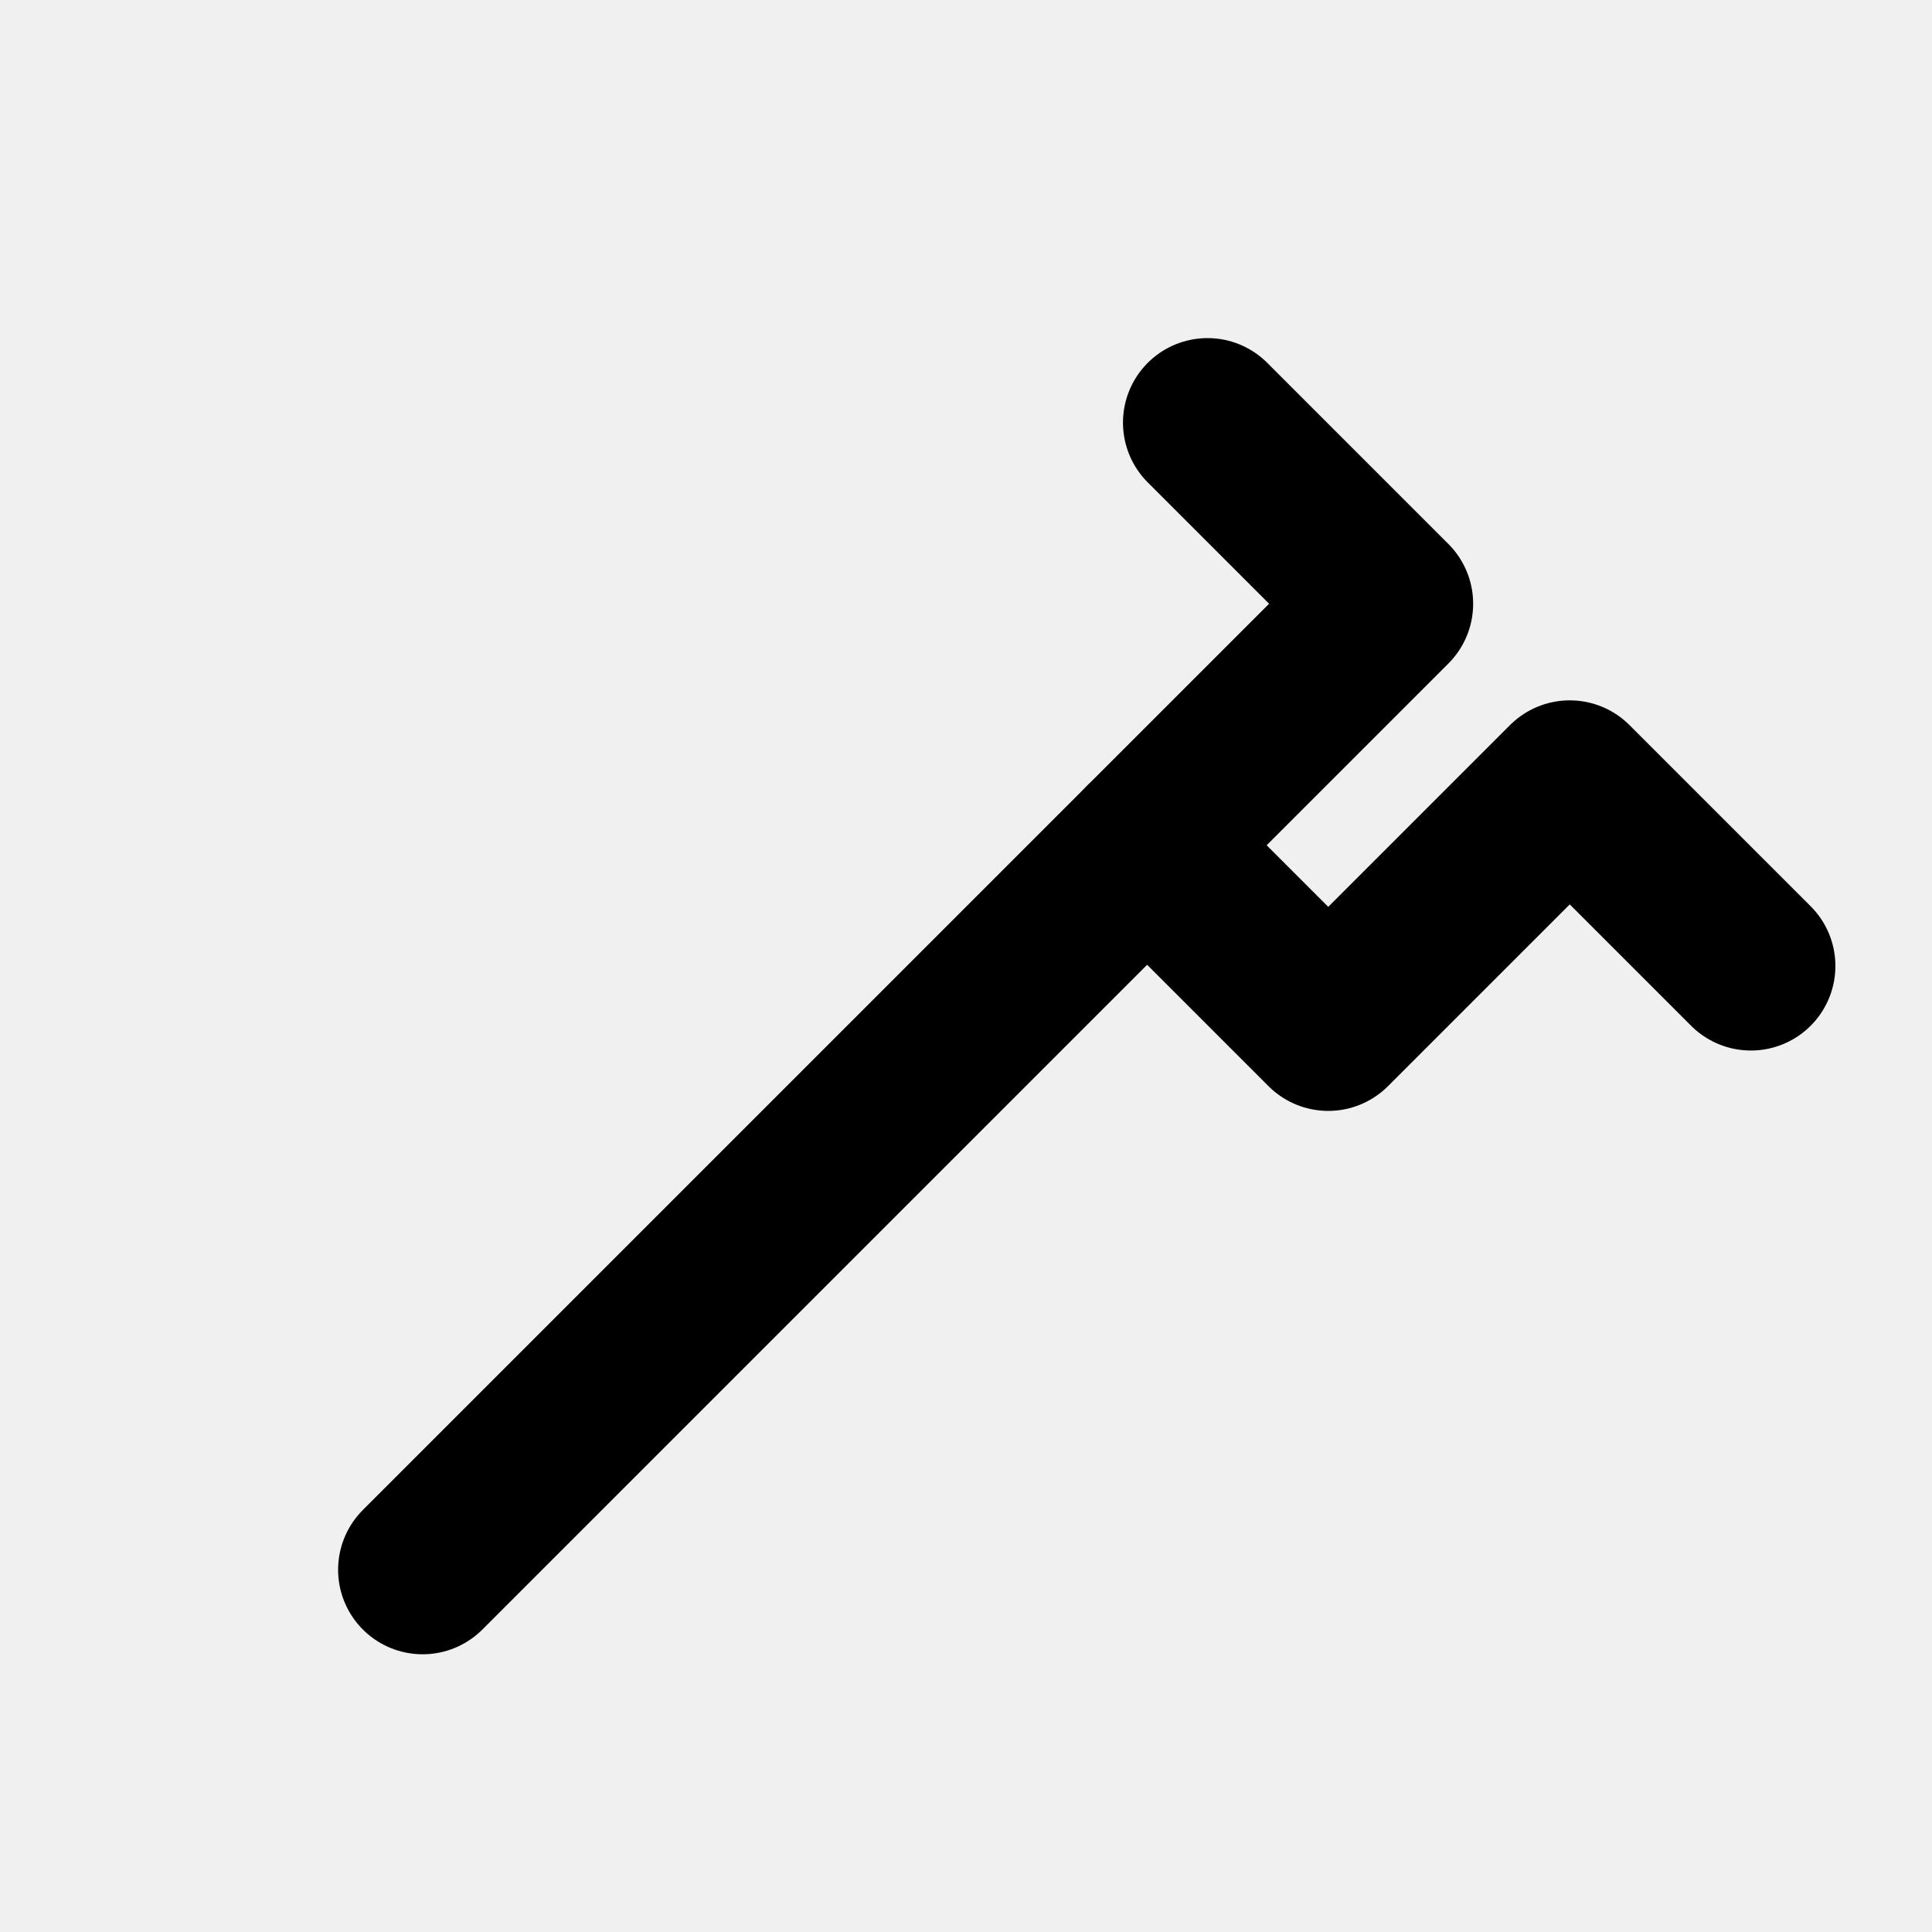
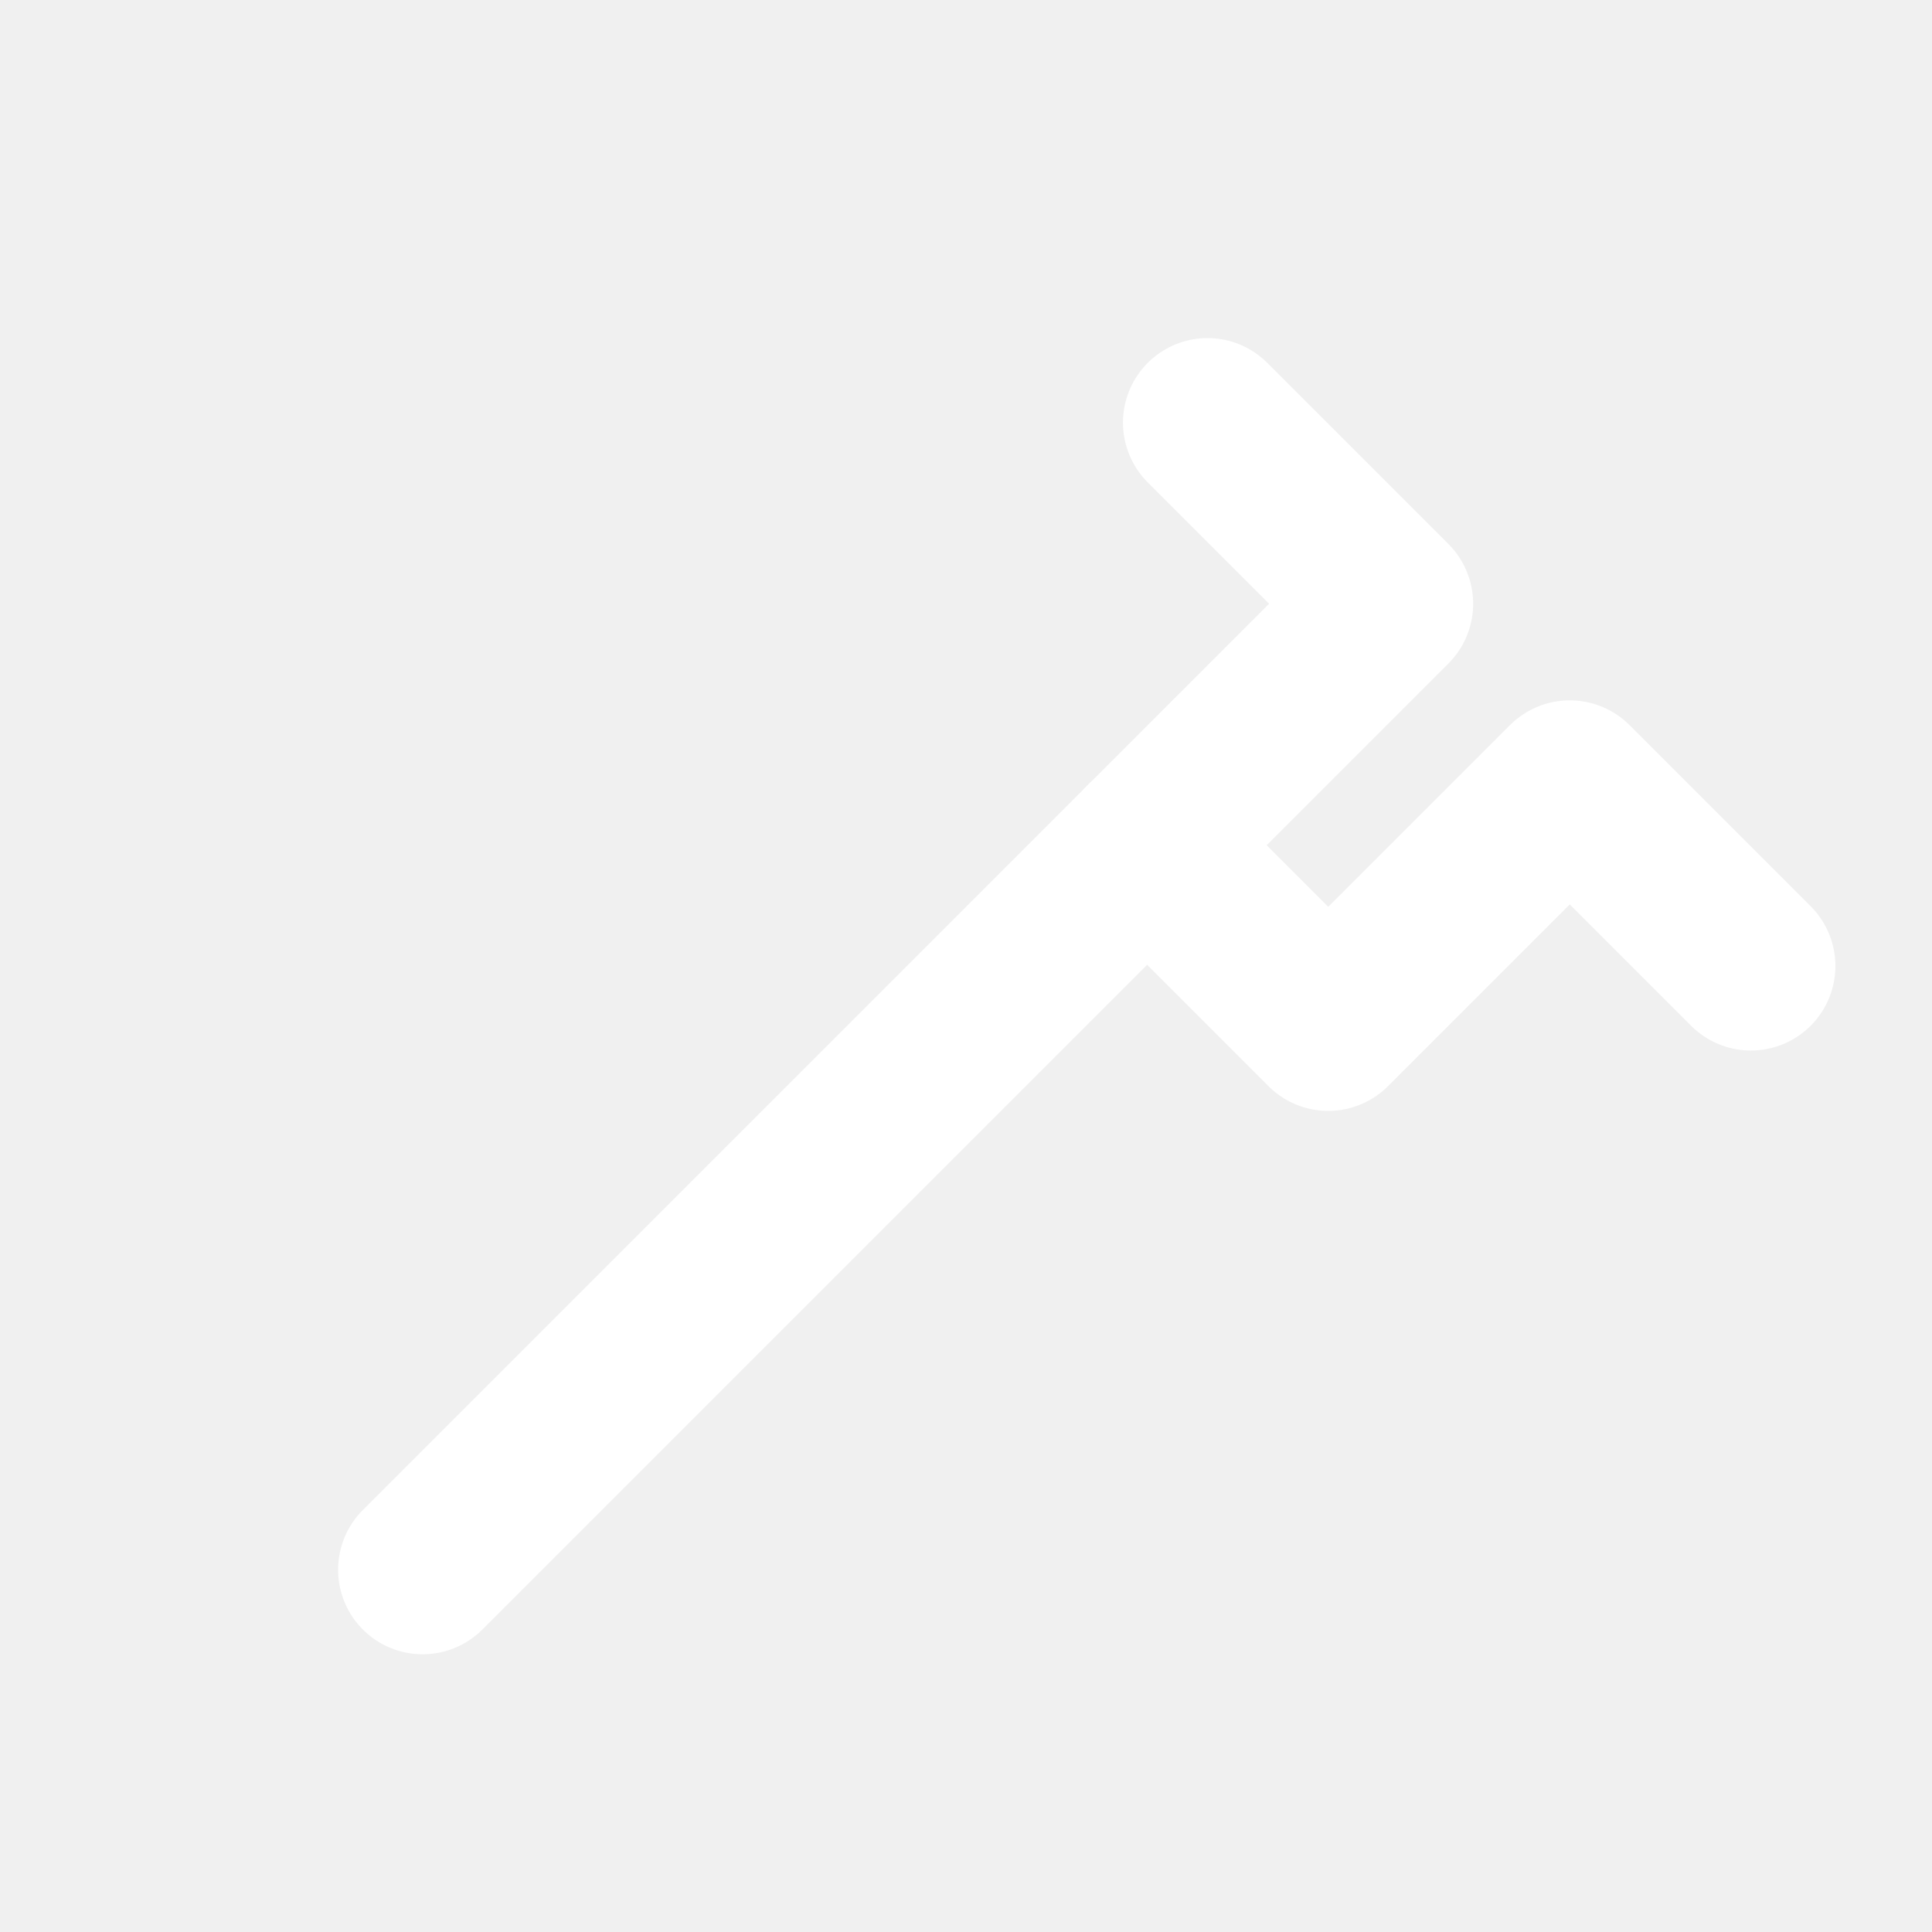
<svg xmlns="http://www.w3.org/2000/svg" width="16" height="16" viewBox="0 0 16 16">
-   <path d="M10 3.5 L11.5 5 L9.5 7 L11 8.5 L13 6.5 L14.5 8" fill="none" stroke="#000000" stroke-width="1.4" stroke-linecap="round" stroke-linejoin="round" />
-   <path d="M9.5 7 L3.5 13" fill="none" stroke="#000000" stroke-width="1.4" stroke-linecap="round" stroke-linejoin="round" />
+   <path d="M10 3.5 L11.5 5 L9.5 7 L11 8.5 L13 6.5 L14.5 8" fill="none" stroke="#FFFFFF" stroke-width="1.4" stroke-linecap="round" stroke-linejoin="round" />
+   <path d="M9.5 7 L3.5 13" fill="none" stroke="#FFFFFF" stroke-width="1.4" stroke-linecap="round" stroke-linejoin="round" />
</svg>
